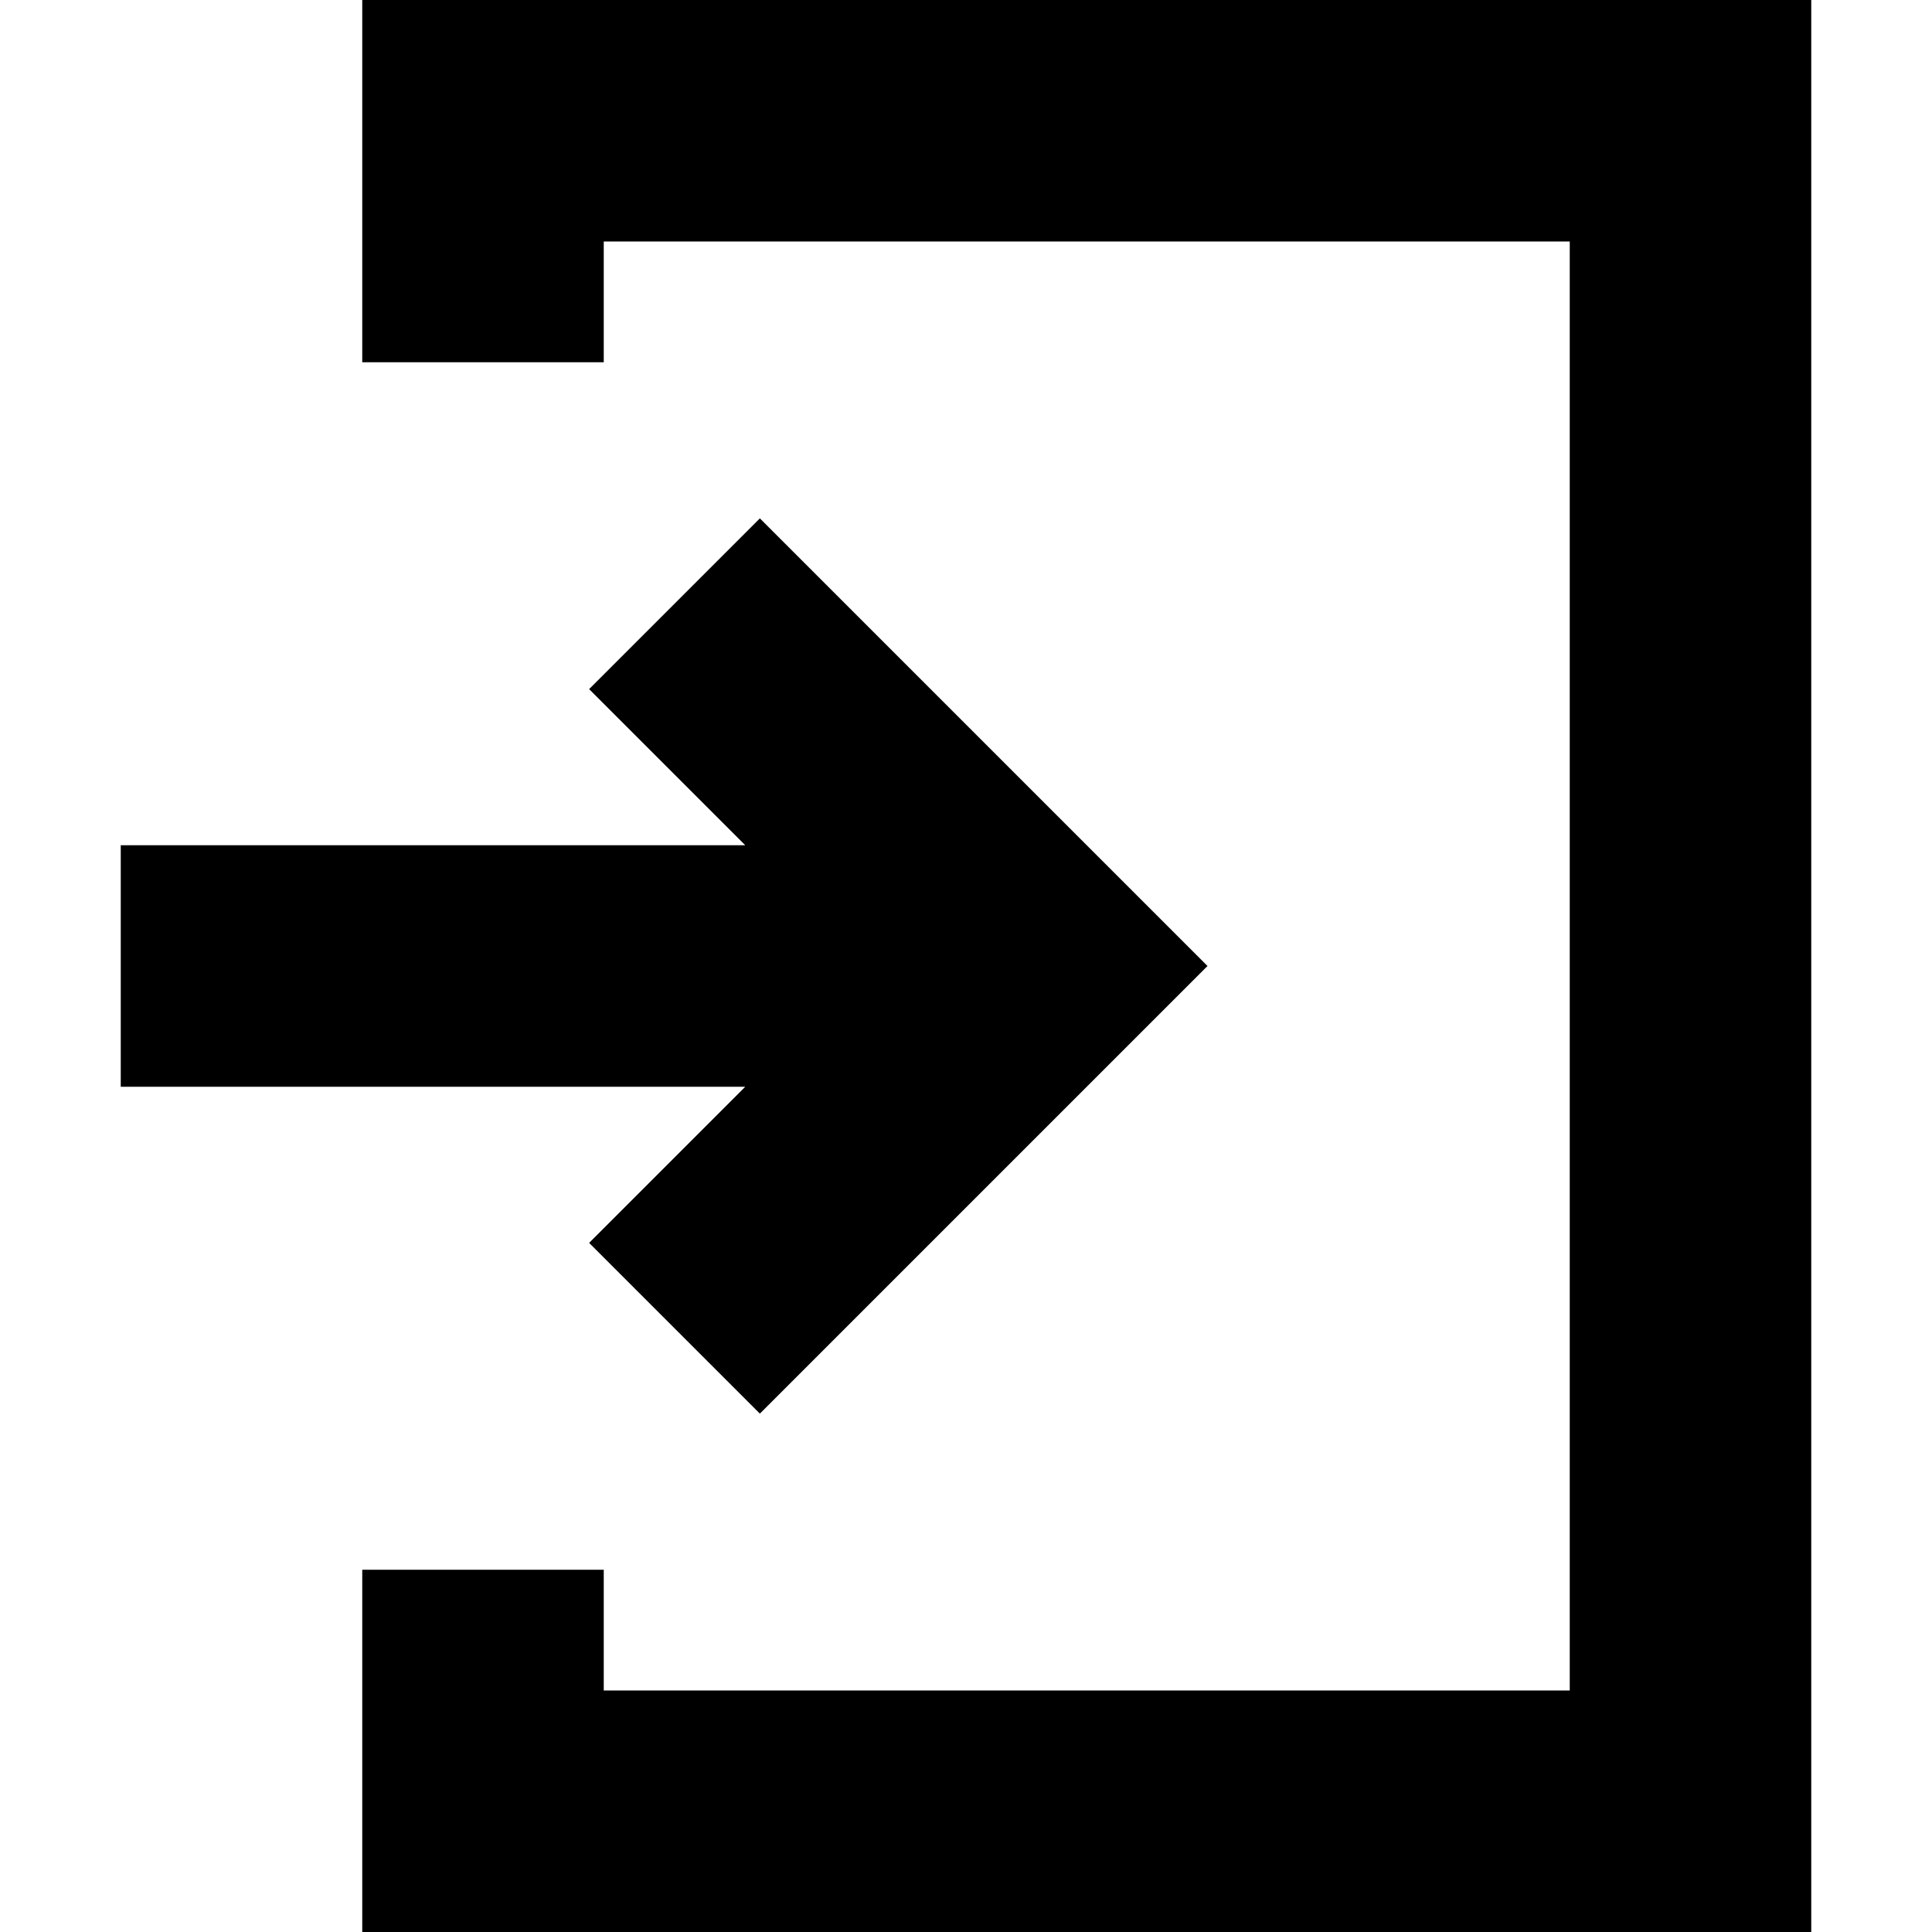
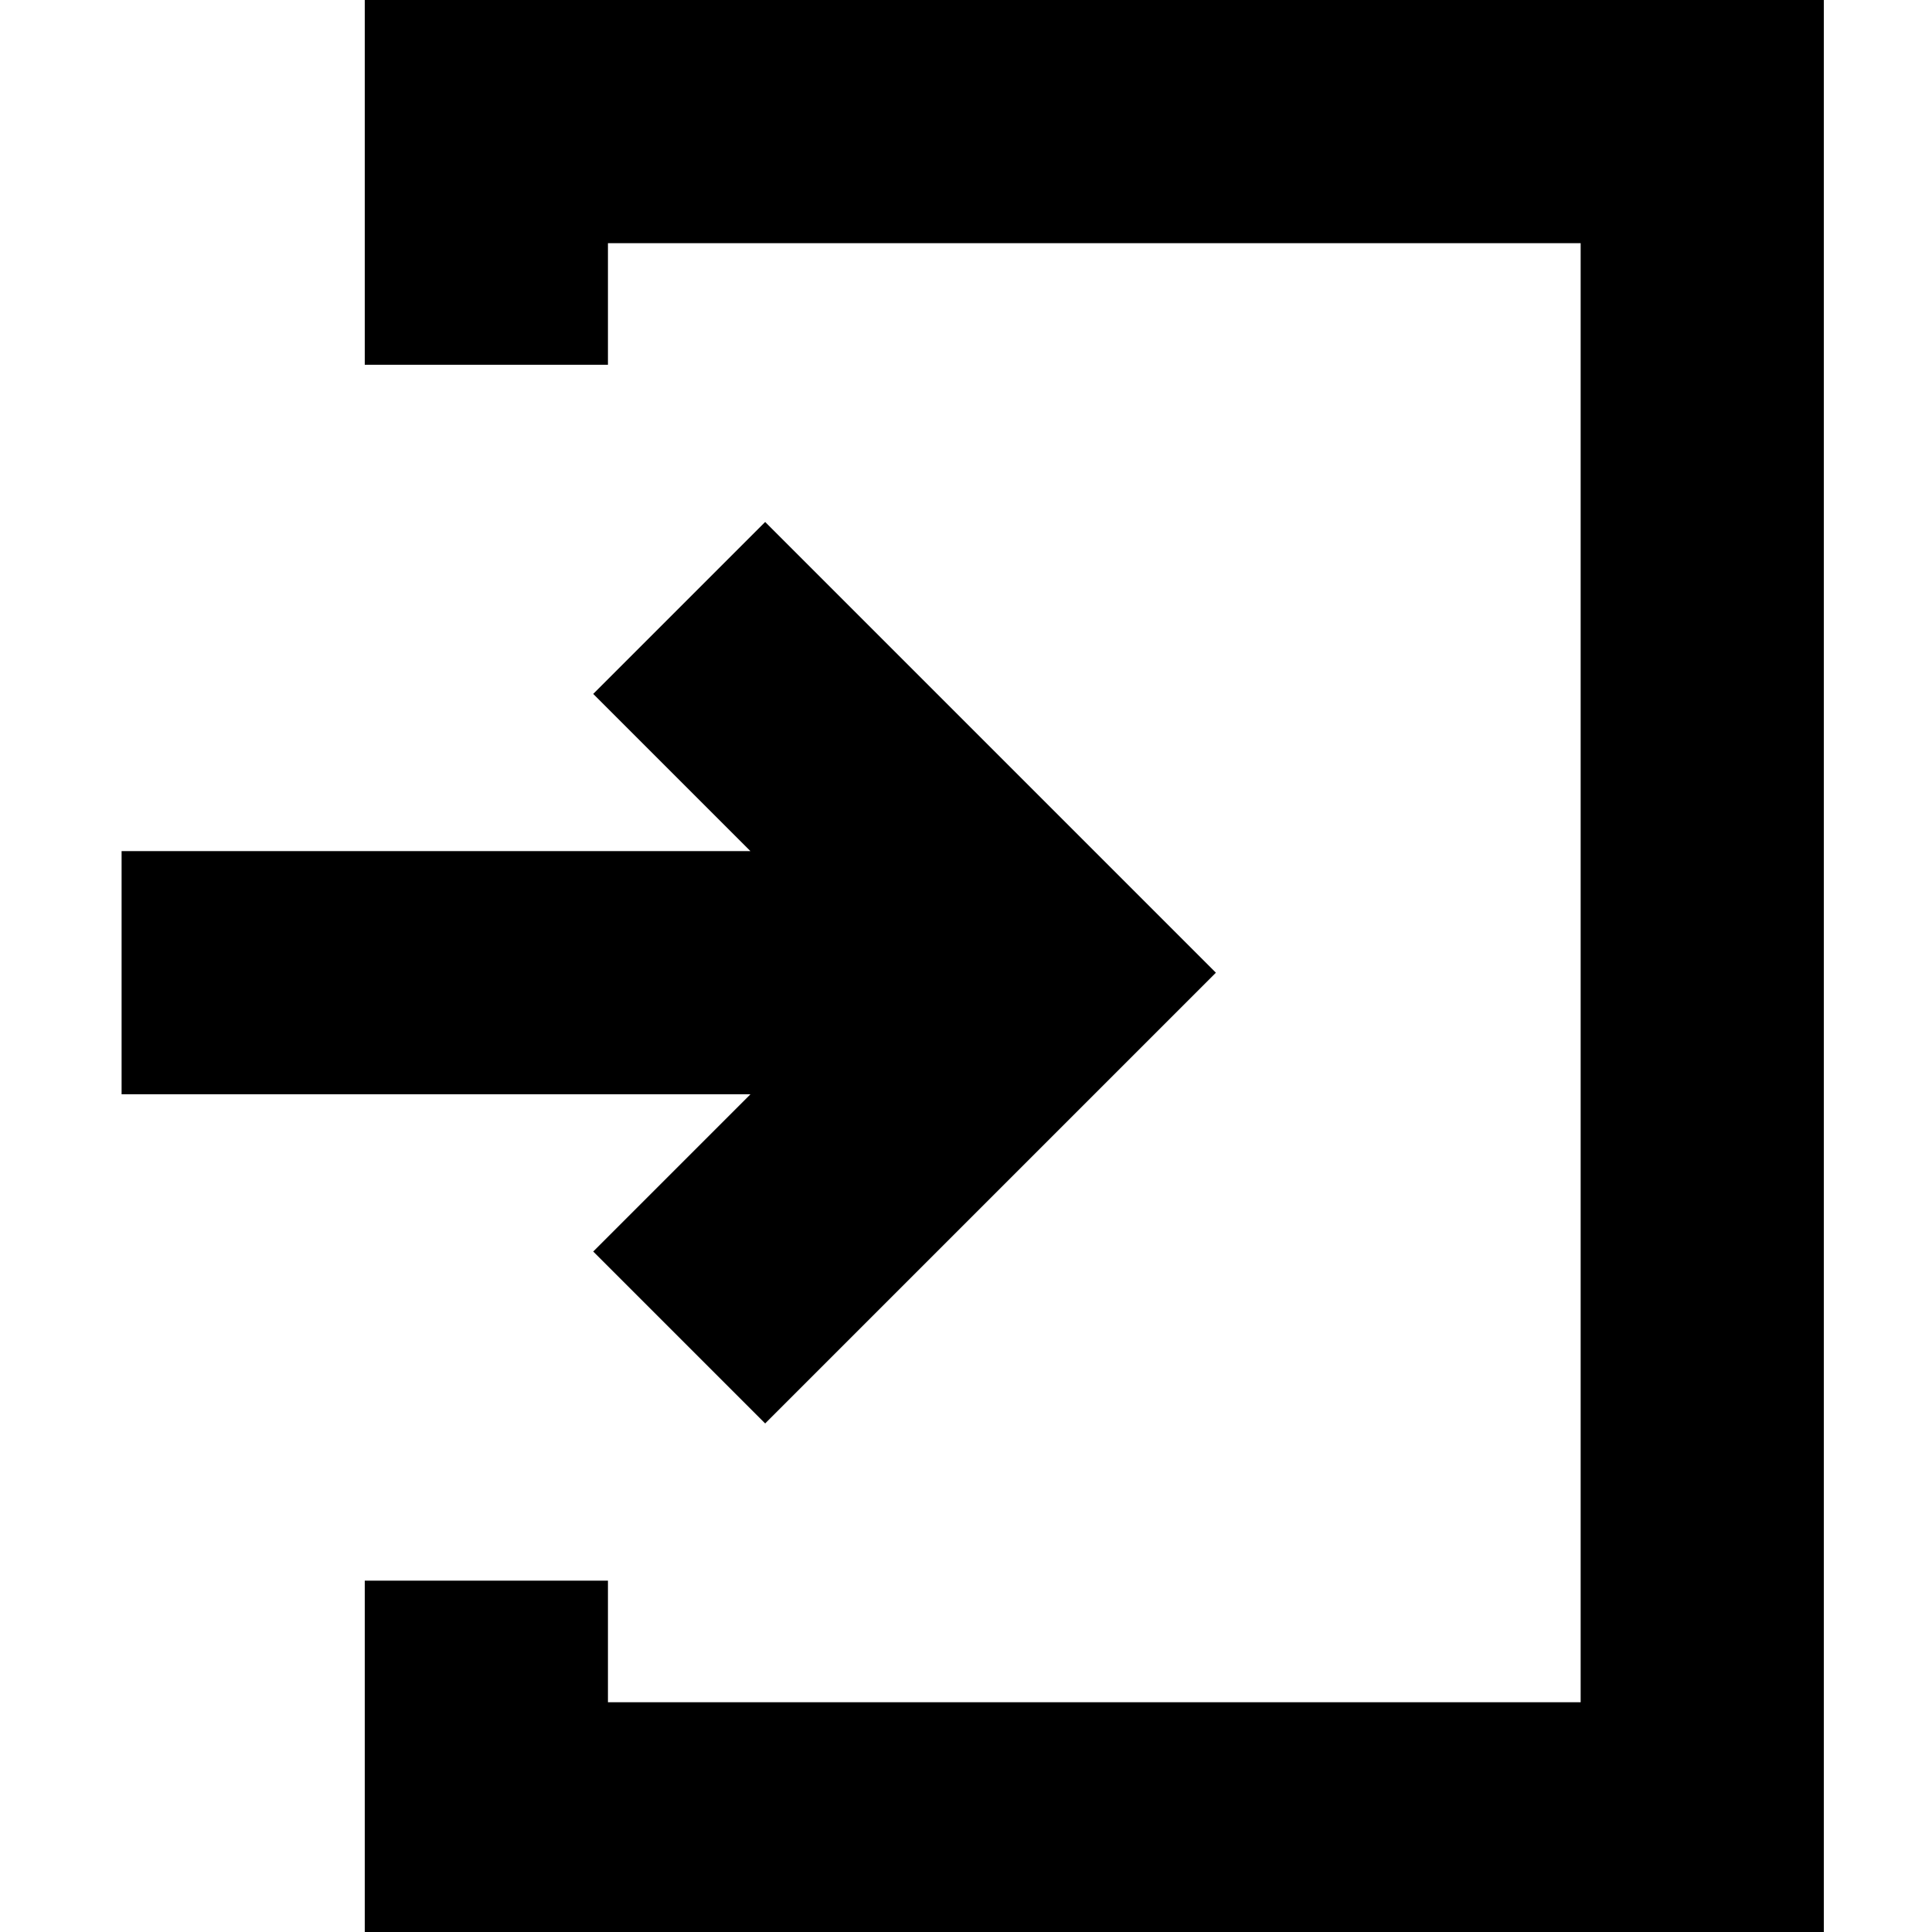
- <svg xmlns="http://www.w3.org/2000/svg" id="Capa_1" enable-background="new 0 0 515.556 515.556" viewBox="0 0 515.556 515.556">
+ <svg xmlns="http://www.w3.org/2000/svg" id="Capa_1" enable-background="new 0 0 512 512" viewBox="0 0 512 512">
  <path d="m96.667 0v96.667h64.444v-32.223h257.778v386.667h-257.778v-32.222h-64.444v96.667h386.667v-515.556z" />
  <path d="m157.209 331.663 45.564 45.564 119.449-119.449-119.448-119.449-45.564 45.564 41.662 41.662h-166.65v64.445h166.65z" />
</svg>
